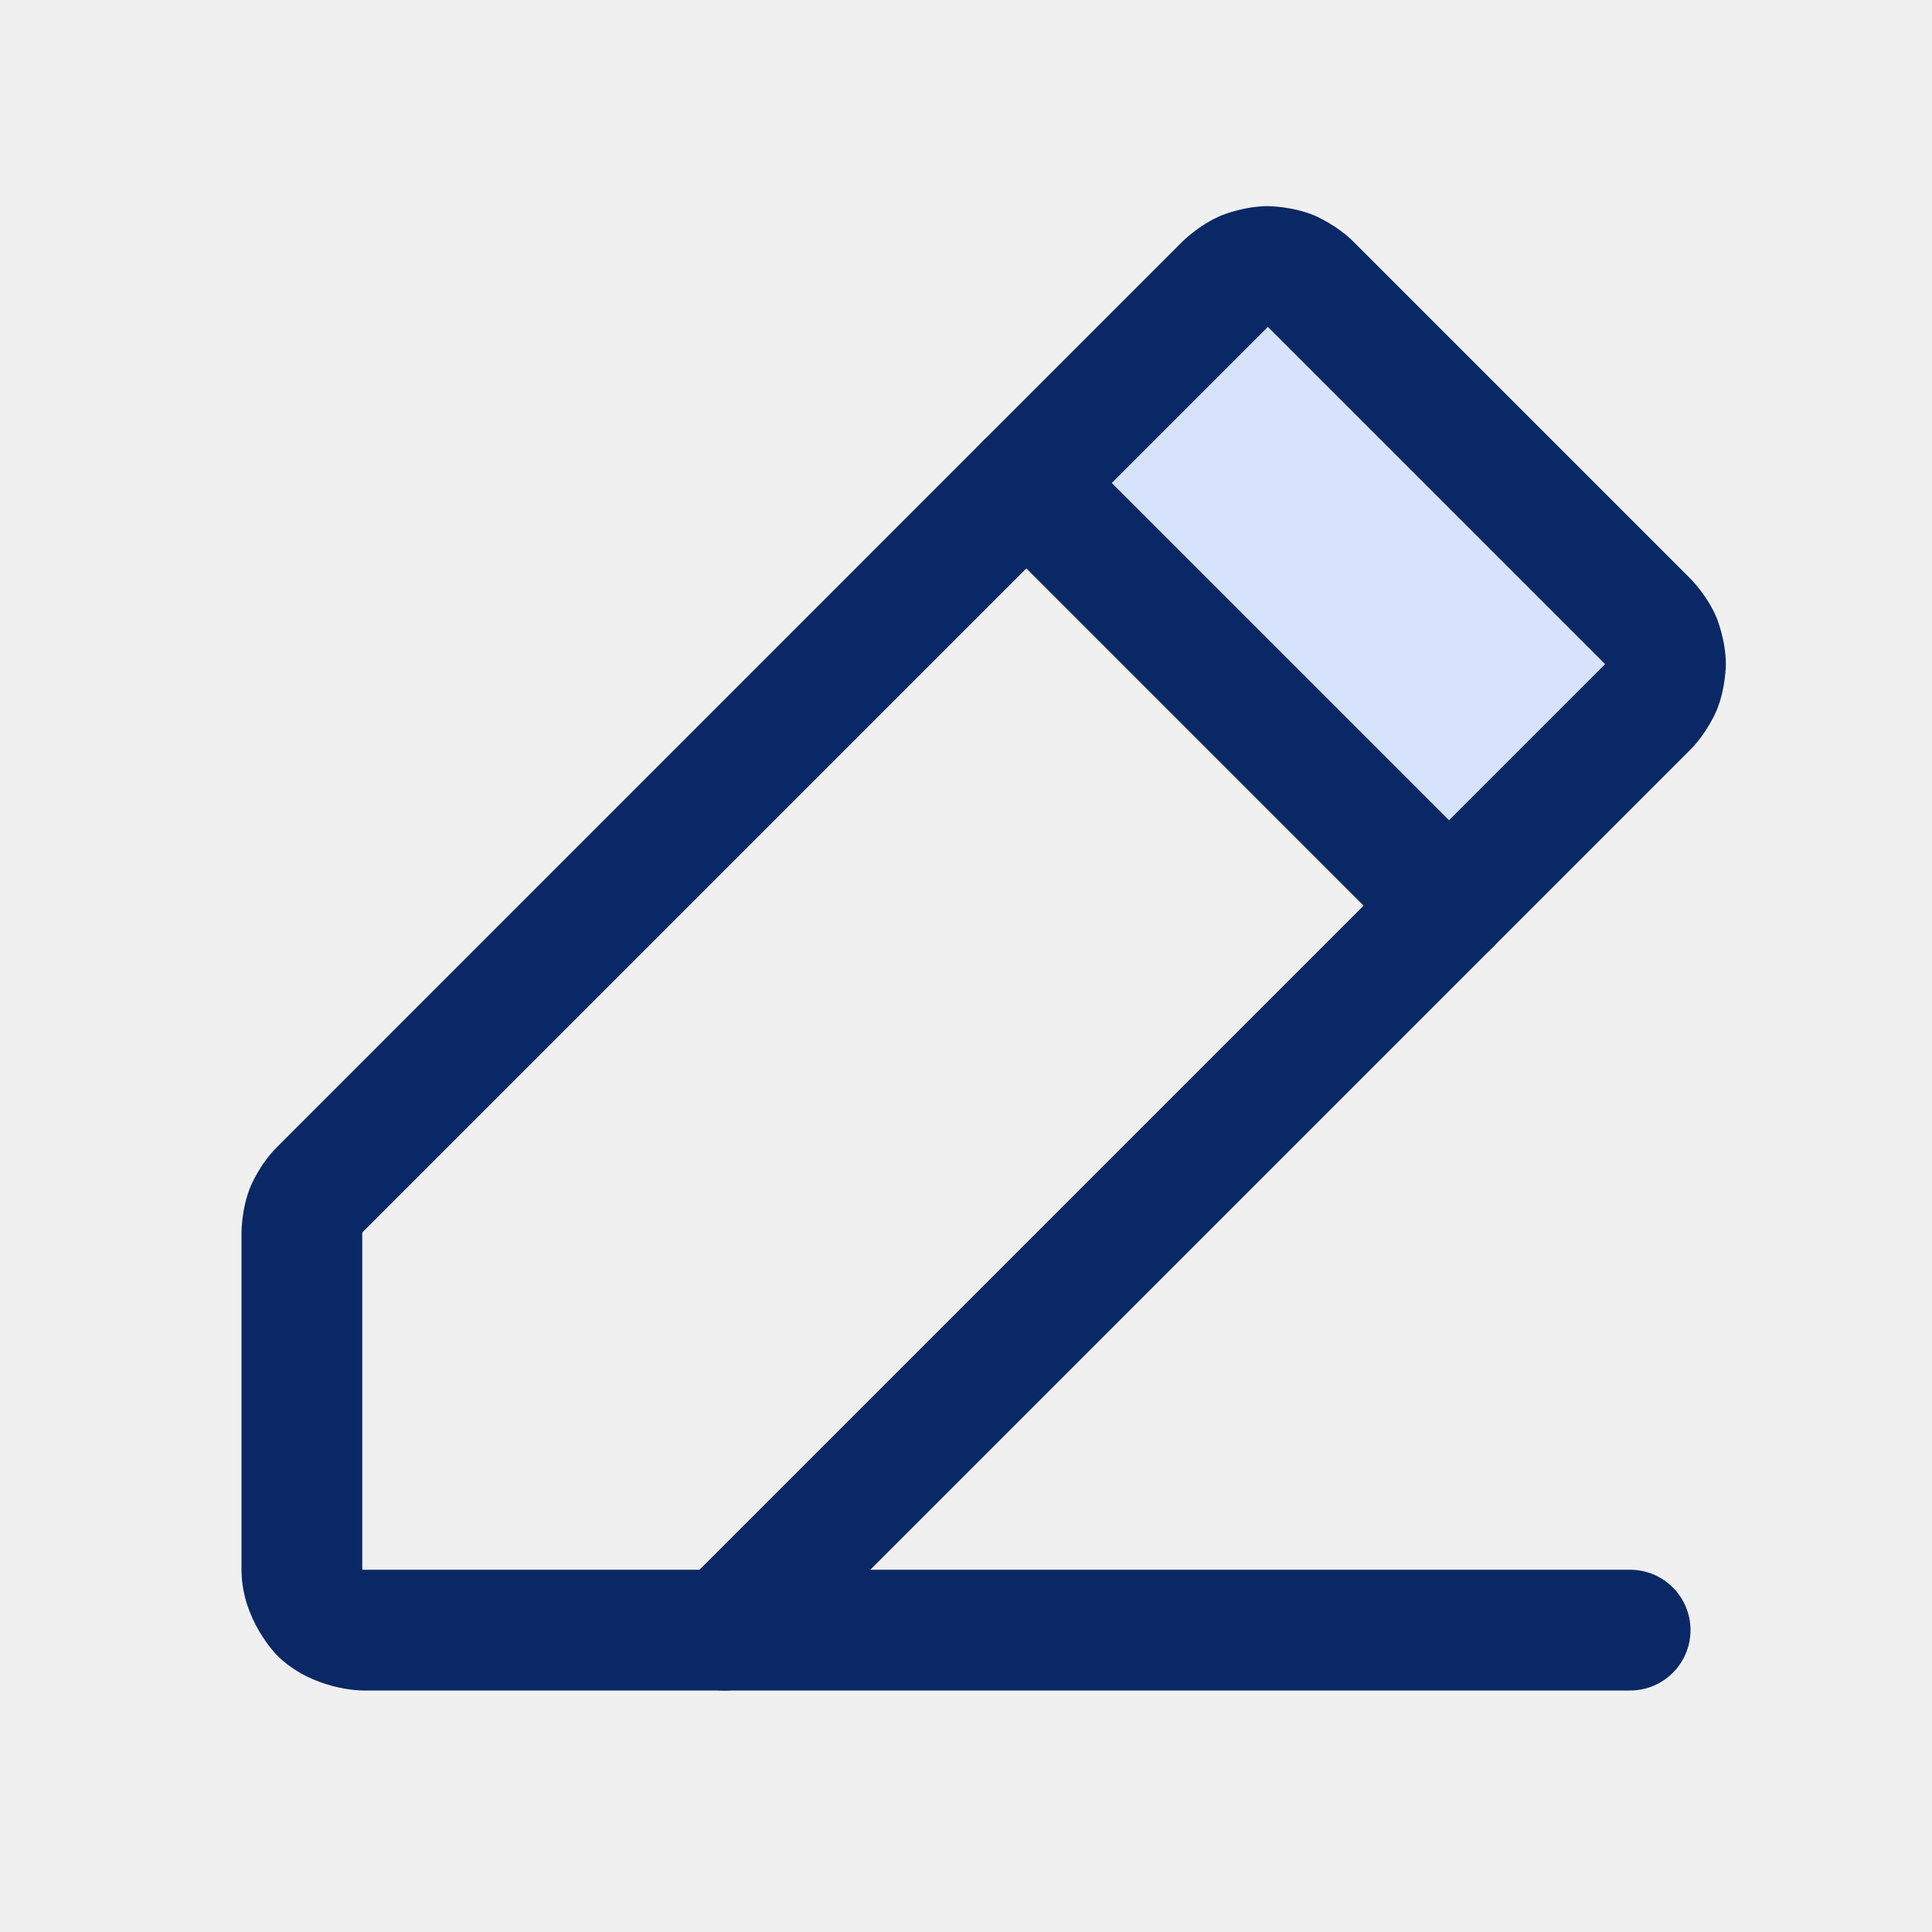
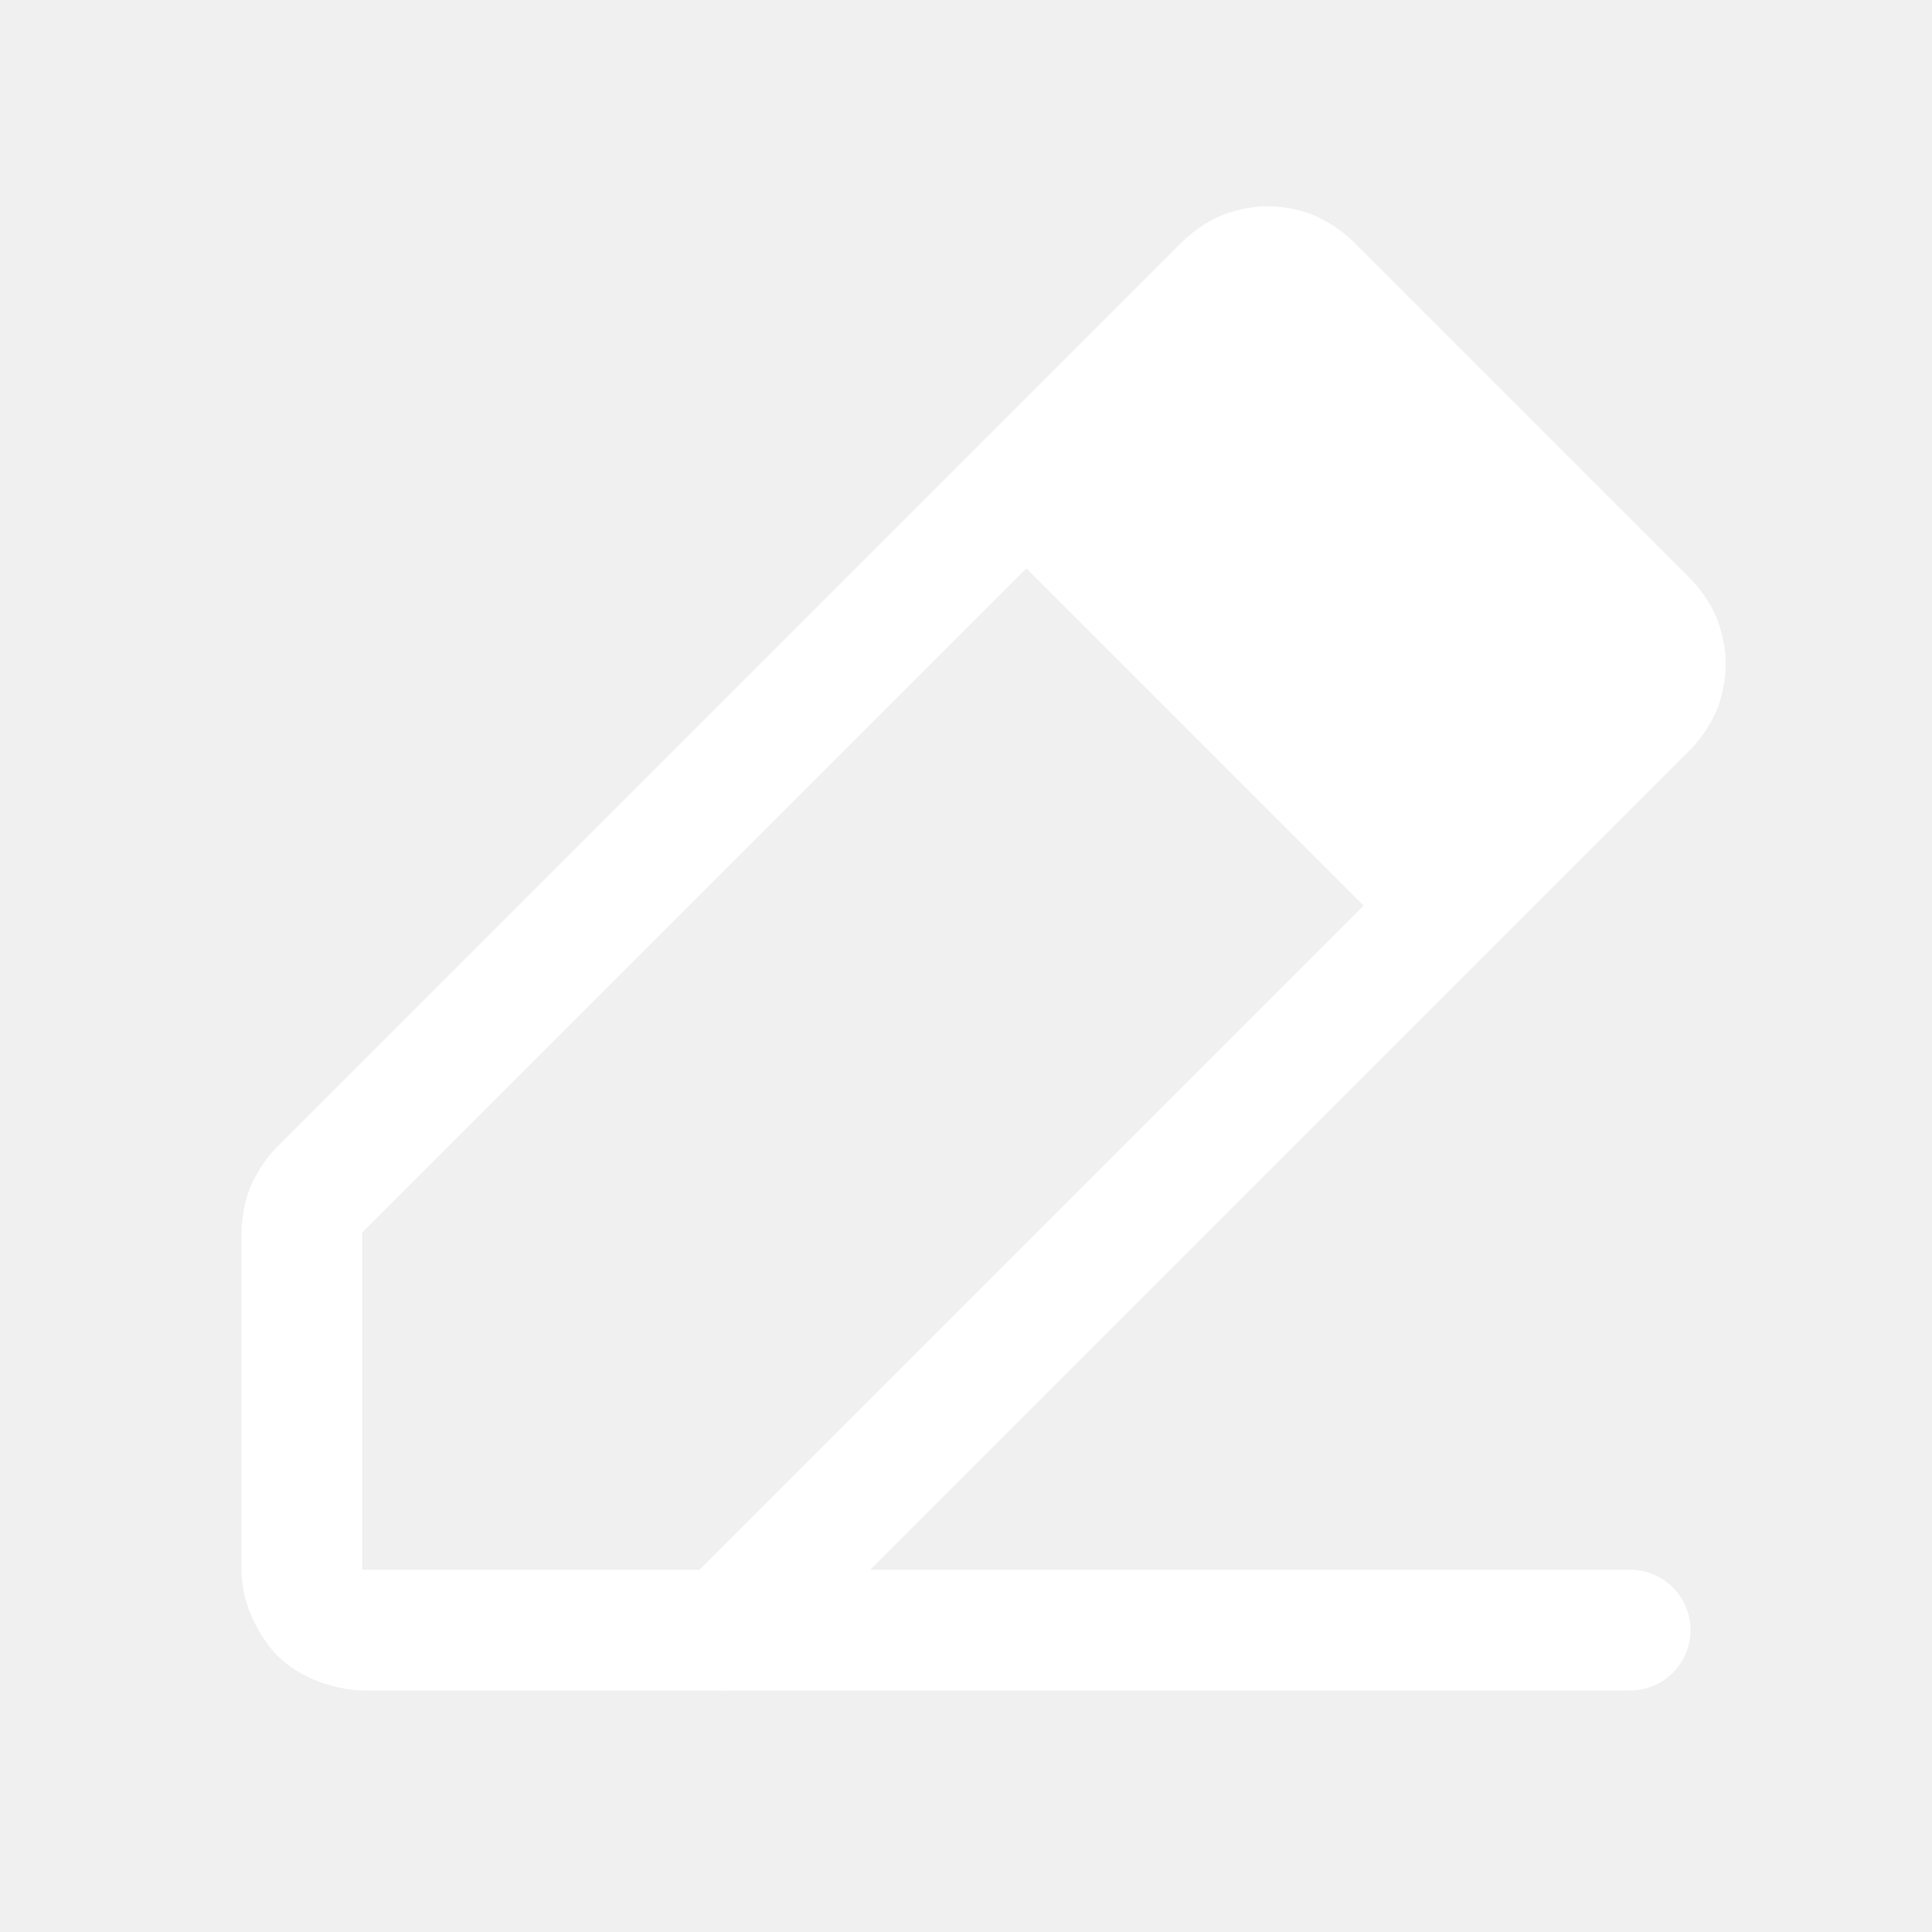
<svg xmlns="http://www.w3.org/2000/svg" width="20" height="20" viewBox="0 0 20 20" fill="none">
-   <path d="M15 9.375L10.625 5L12.68 2.945C12.738 2.886 12.807 2.839 12.884 2.807C12.96 2.775 13.042 2.759 13.125 2.759C13.208 2.759 13.29 2.775 13.366 2.807C13.443 2.839 13.512 2.886 13.57 2.945L17.055 6.43C17.114 6.488 17.161 6.557 17.193 6.634C17.225 6.71 17.241 6.792 17.241 6.875C17.241 6.958 17.225 7.04 17.193 7.116C17.161 7.193 17.114 7.262 17.055 7.32L15 9.375Z" fill="#D7E3FC" />
-   <path fill-rule="evenodd" clip-rule="evenodd" d="M17.495 7.764L7.942 17.317C7.825 17.434 7.666 17.5 7.5 17.5H3.75C3.75 17.5 3.232 17.5 2.866 17.134C2.866 17.134 2.5 16.768 2.5 16.25L2.5 12.758C2.5 12.758 2.499 12.513 2.593 12.284C2.593 12.284 2.687 12.055 2.862 11.88L12.238 2.503C12.238 2.503 12.411 2.328 12.642 2.231C12.642 2.231 12.874 2.134 13.125 2.134C13.125 2.134 13.376 2.134 13.608 2.231C13.608 2.231 13.839 2.328 14.016 2.507L17.497 5.988C17.497 5.988 17.672 6.161 17.769 6.392C17.769 6.392 17.866 6.624 17.866 6.875C17.866 6.875 17.866 7.126 17.769 7.358C17.769 7.358 17.673 7.587 17.497 7.762L17.495 7.764ZM16.616 6.875L16.613 6.872L13.125 3.384L13.122 3.387L3.75 12.759V16.25H7.241L16.613 6.878L16.616 6.875Z" fill="#0B2866" />
-   <path d="M14.558 9.817L14.558 9.817C14.675 9.934 14.834 10 15 10C15.166 10 15.325 9.934 15.442 9.817C15.559 9.7 15.625 9.541 15.625 9.375C15.625 9.209 15.559 9.05 15.442 8.933L15.442 8.933L11.067 4.558C10.95 4.441 10.791 4.375 10.625 4.375C10.459 4.375 10.3 4.441 10.183 4.558C10.066 4.675 10 4.834 10 5C10 5.166 10.066 5.325 10.183 5.442L14.558 9.817Z" fill="#0B2866" />
-   <path d="M16.875 16.25H7.5C7.155 16.25 6.875 16.53 6.875 16.875C6.875 17.22 7.155 17.5 7.5 17.5H16.875C17.22 17.5 17.5 17.22 17.5 16.875C17.5 16.53 17.22 16.25 16.875 16.25Z" fill="#0B2866" />
+   <path d="M15 9.375L10.625 5L12.68 2.945C12.738 2.886 12.807 2.839 12.884 2.807C12.96 2.775 13.042 2.759 13.125 2.759C13.208 2.759 13.29 2.775 13.366 2.807C13.443 2.839 13.512 2.886 13.57 2.945L17.055 6.43C17.114 6.488 17.161 6.557 17.193 6.634C17.225 6.71 17.241 6.792 17.241 6.875C17.241 6.958 17.225 7.04 17.193 7.116C17.161 7.193 17.114 7.262 17.055 7.32L15 9.375Z" fill="#FFFFFF" />
+   <path fill-rule="evenodd" clip-rule="evenodd" d="M17.495 7.764L7.942 17.317C7.825 17.434 7.666 17.5 7.5 17.5H3.75C3.75 17.5 3.232 17.5 2.866 17.134C2.866 17.134 2.5 16.768 2.5 16.25L2.5 12.758C2.5 12.758 2.499 12.513 2.593 12.284C2.593 12.284 2.687 12.055 2.862 11.88L12.238 2.503C12.238 2.503 12.411 2.328 12.642 2.231C12.642 2.231 12.874 2.134 13.125 2.134C13.125 2.134 13.376 2.134 13.608 2.231C13.608 2.231 13.839 2.328 14.016 2.507L17.497 5.988C17.497 5.988 17.672 6.161 17.769 6.392C17.769 6.392 17.866 6.624 17.866 6.875C17.866 6.875 17.866 7.126 17.769 7.358C17.769 7.358 17.673 7.587 17.497 7.762L17.495 7.764ZM16.616 6.875L16.613 6.872L13.125 3.384L13.122 3.387L3.75 12.759V16.25H7.241L16.613 6.878L16.616 6.875Z" fill="#FFFFFF" />
+   <path d="M14.558 9.817L14.558 9.817C14.675 9.934 14.834 10 15 10C15.166 10 15.325 9.934 15.442 9.817C15.559 9.7 15.625 9.541 15.625 9.375C15.625 9.209 15.559 9.05 15.442 8.933L15.442 8.933L11.067 4.558C10.95 4.441 10.791 4.375 10.625 4.375C10.459 4.375 10.3 4.441 10.183 4.558C10.066 4.675 10 4.834 10 5C10 5.166 10.066 5.325 10.183 5.442L14.558 9.817Z" fill="#FFFFFF" />
+   <path d="M16.875 16.25H7.5C7.155 16.25 6.875 16.53 6.875 16.875C6.875 17.22 7.155 17.5 7.5 17.5H16.875C17.22 17.5 17.5 17.22 17.5 16.875C17.5 16.53 17.22 16.25 16.875 16.25Z" fill="#FFFFFF" />
</svg>
